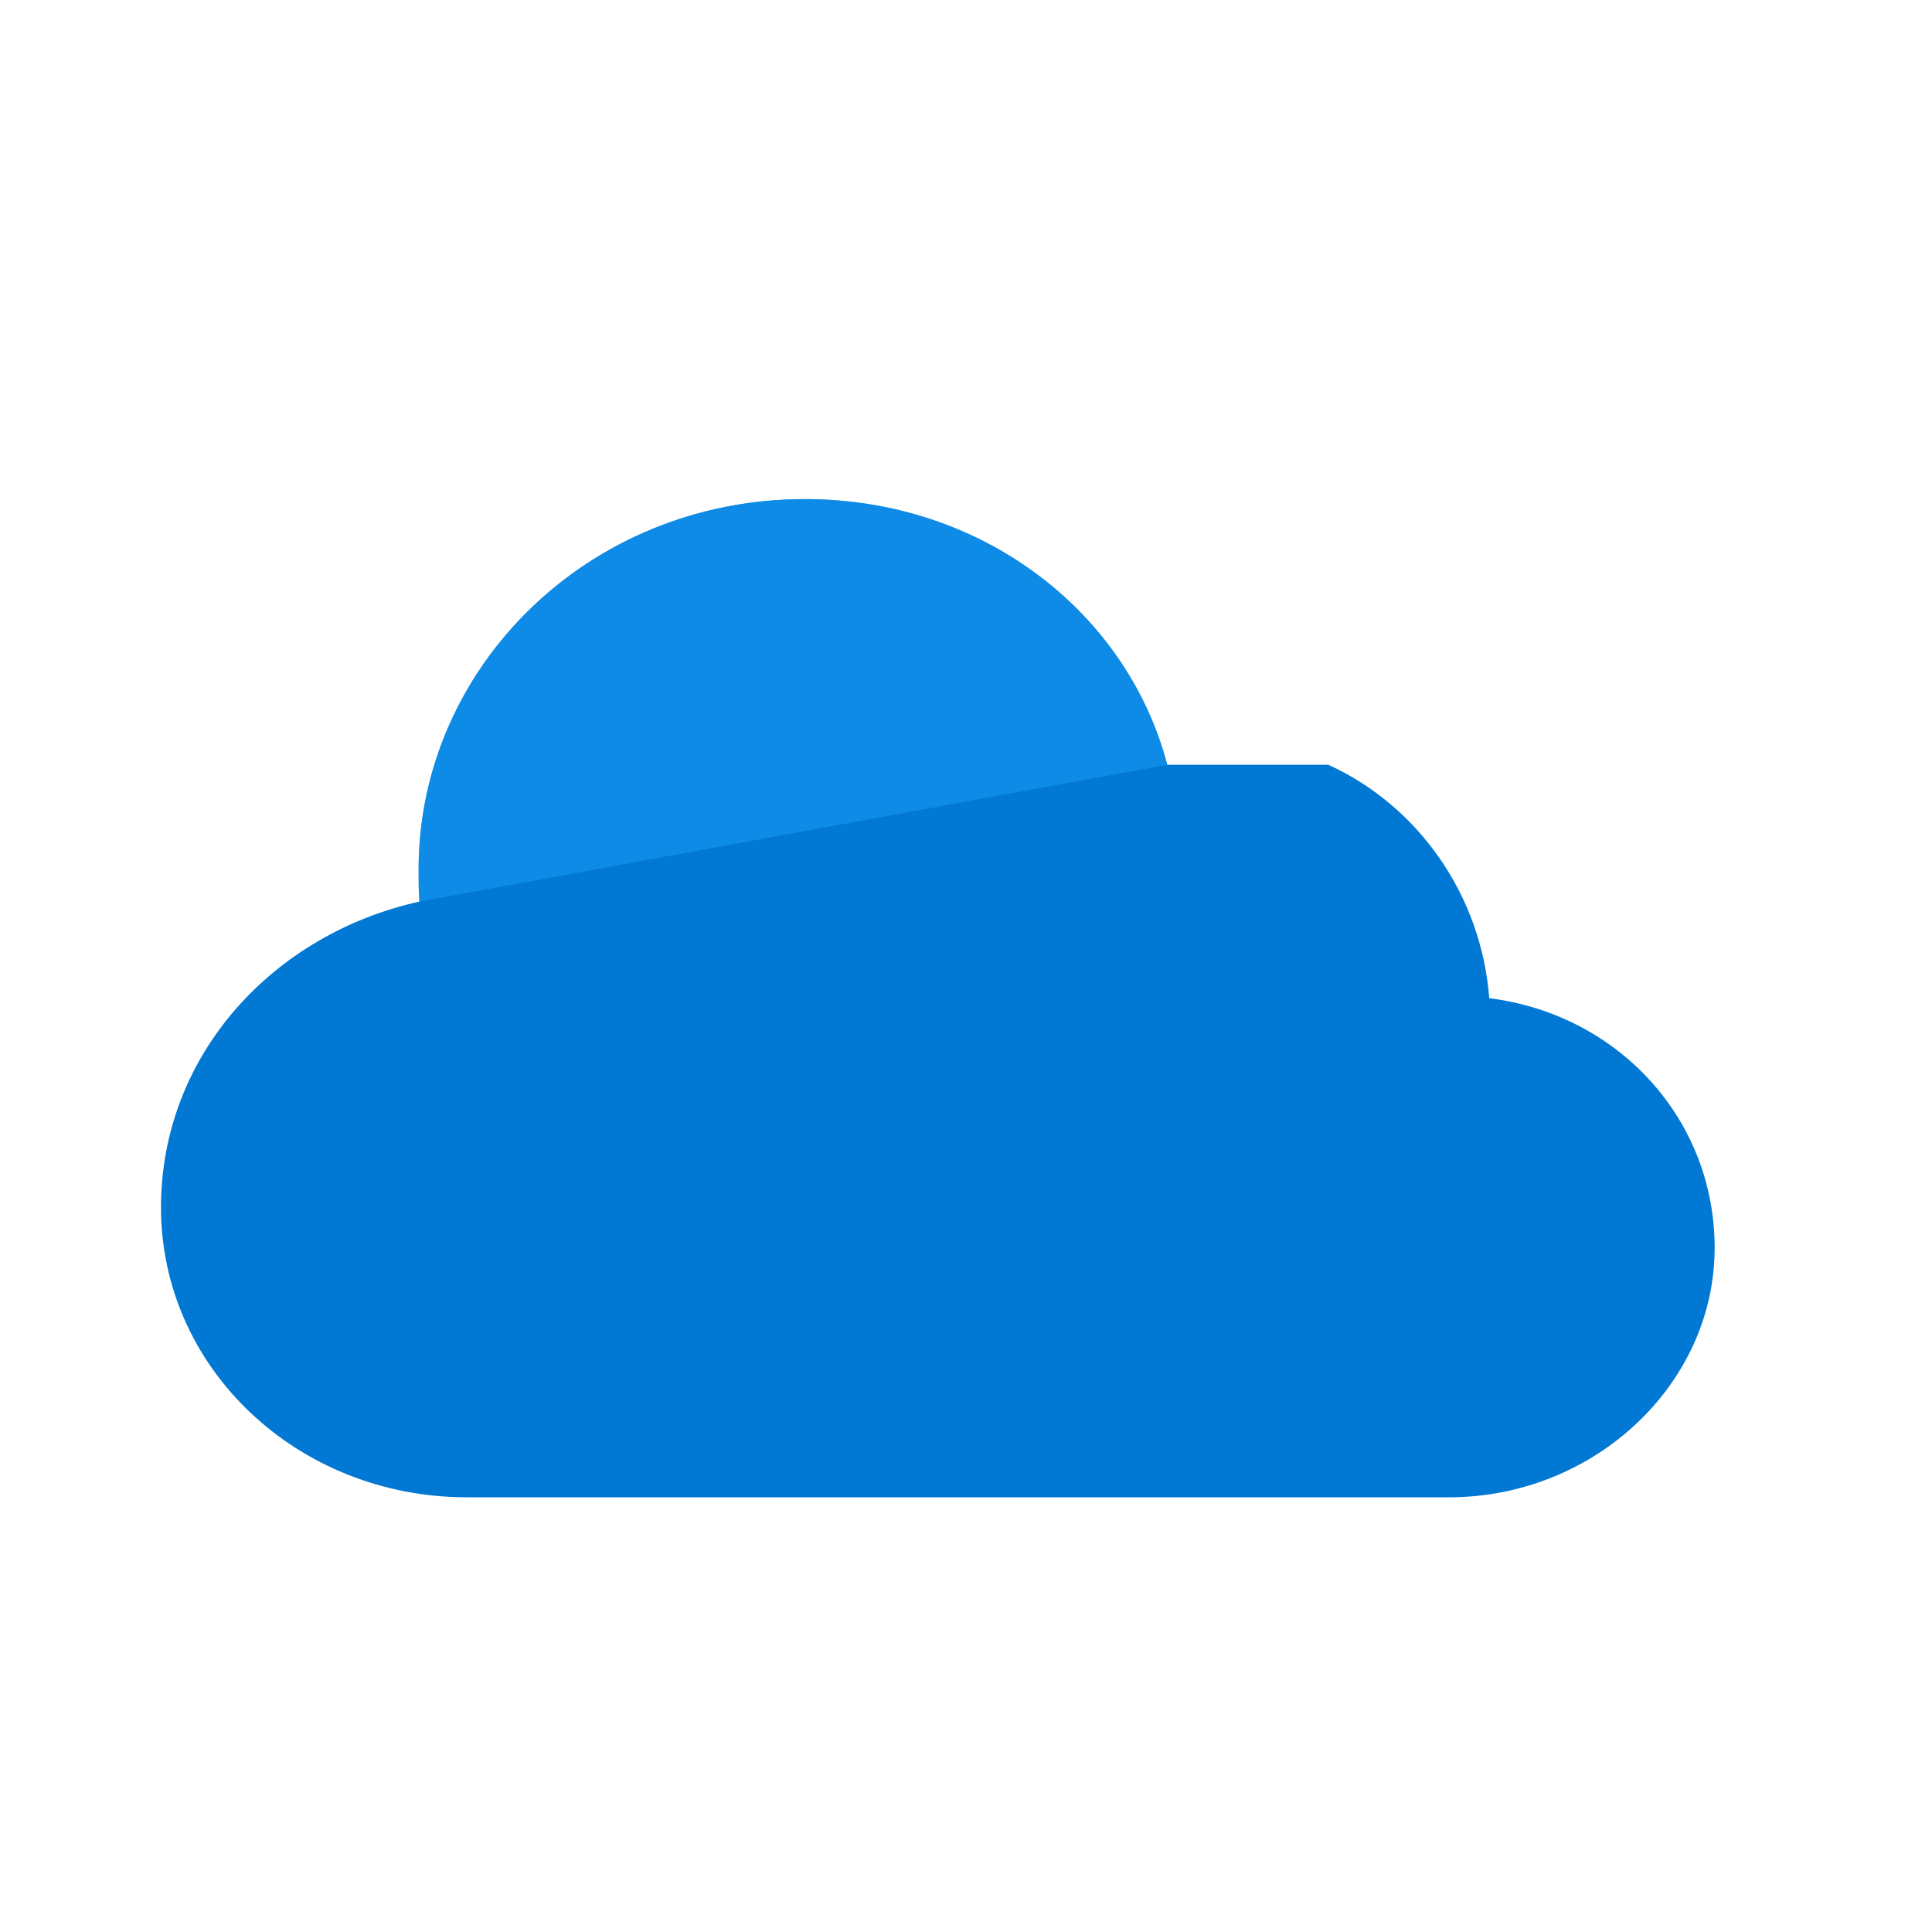
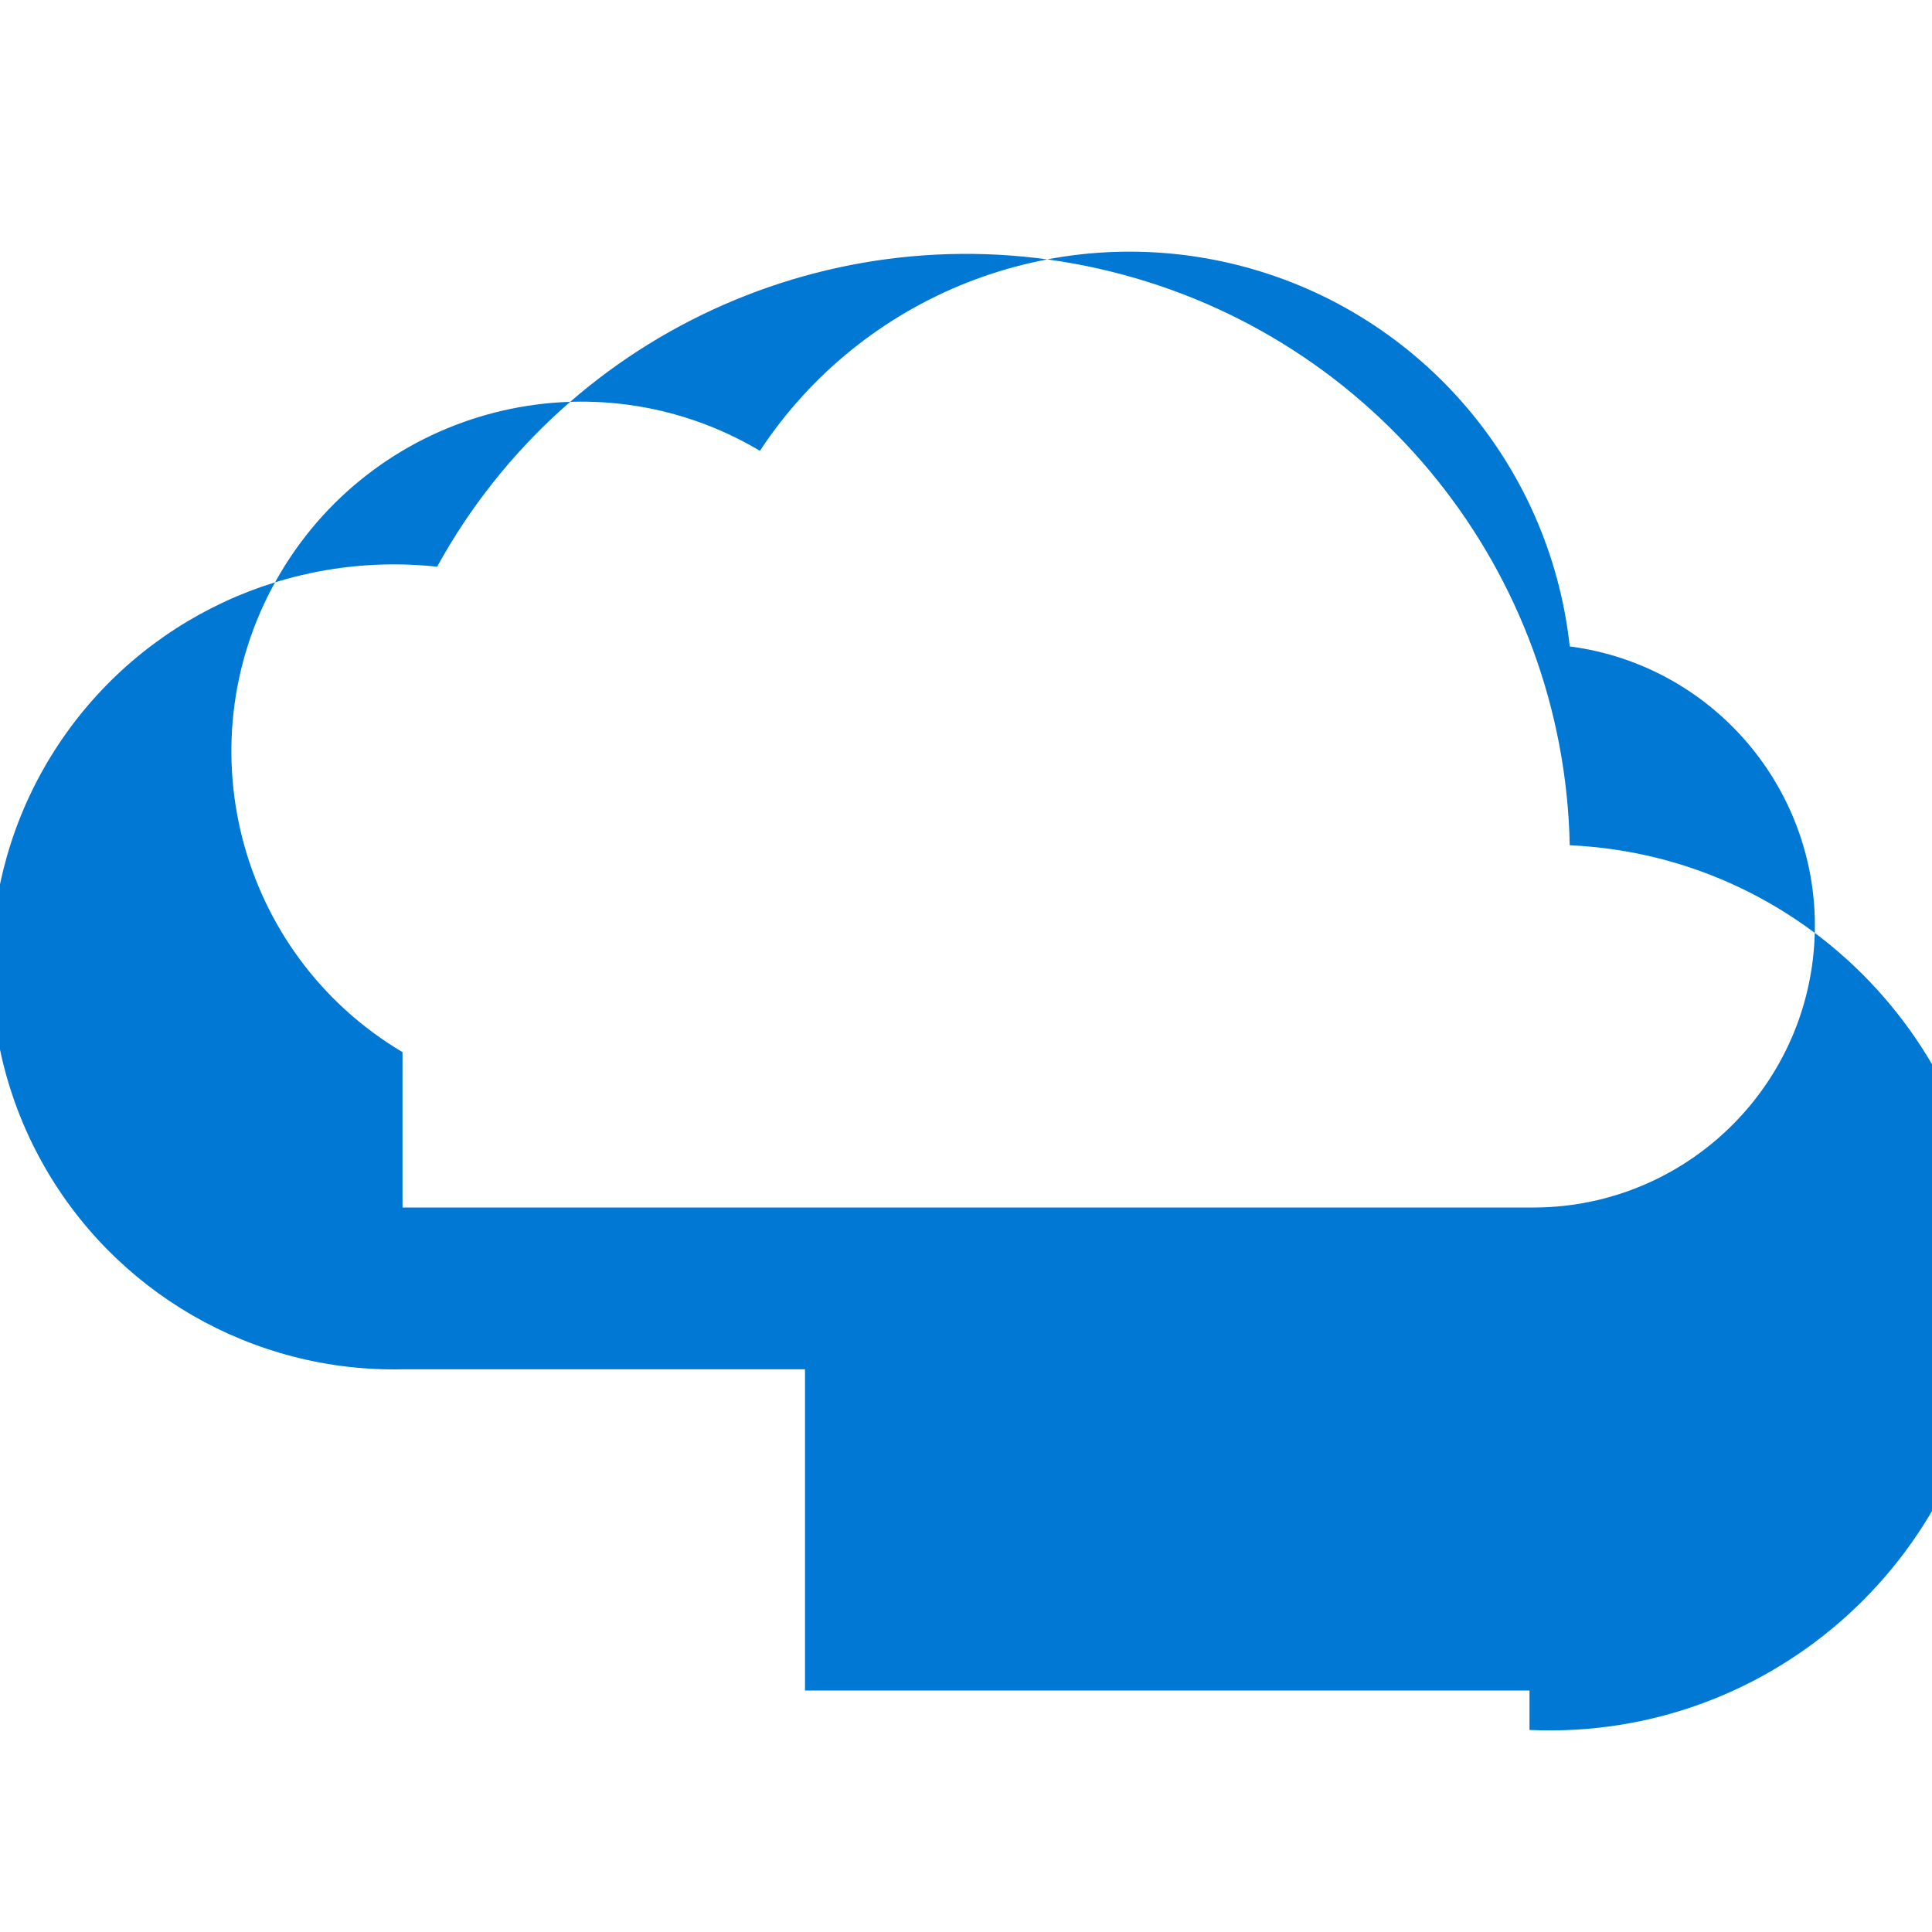
- <svg xmlns="http://www.w3.org/2000/svg" viewBox="0 0 24 24">
-   <path d="M14.5 9.5C14 7.6 12.2 6.2 10 6.2c-2.7 0-4.8 2.1-4.8 4.6 0 .1 0 .3.01.4C3.4 11.6 2 13.1 2 15c0 2 1.7 3.6 3.8 3.6H18c1.8 0 3.3-1.4 3.3-3.1 0-1.6-1.2-2.9-2.8-3.1-.1-1.3-.9-2.4-2-2.9z" fill="#0078D4" />
-   <path d="M14.5 9.5C14 7.6 12.2 6.2 10 6.2c-2.7 0-4.8 2.1-4.8 4.6 0 .1 0 .3.01.4" fill="#1598F2" opacity="0.6" />
+ <svg xmlns="http://www.w3.org/2000/svg" viewBox="0 0 24 24" fill="#0078D4">
+   <path d="M10.5 15H19a3.5 3.5 0 0 0 .5-6.97A5.5 5.5 0 0 0 9.44 5.6 4 4 0 1 0 5 13.07V15h5.5zm-.5 2v.01H5a5 5 0 1 1 .43-9.97A7.5 7.5 0 0 1 19.5 10.5a5.5 5.5 0 0 1-.5 10.99V21H10V17z" />
</svg>
